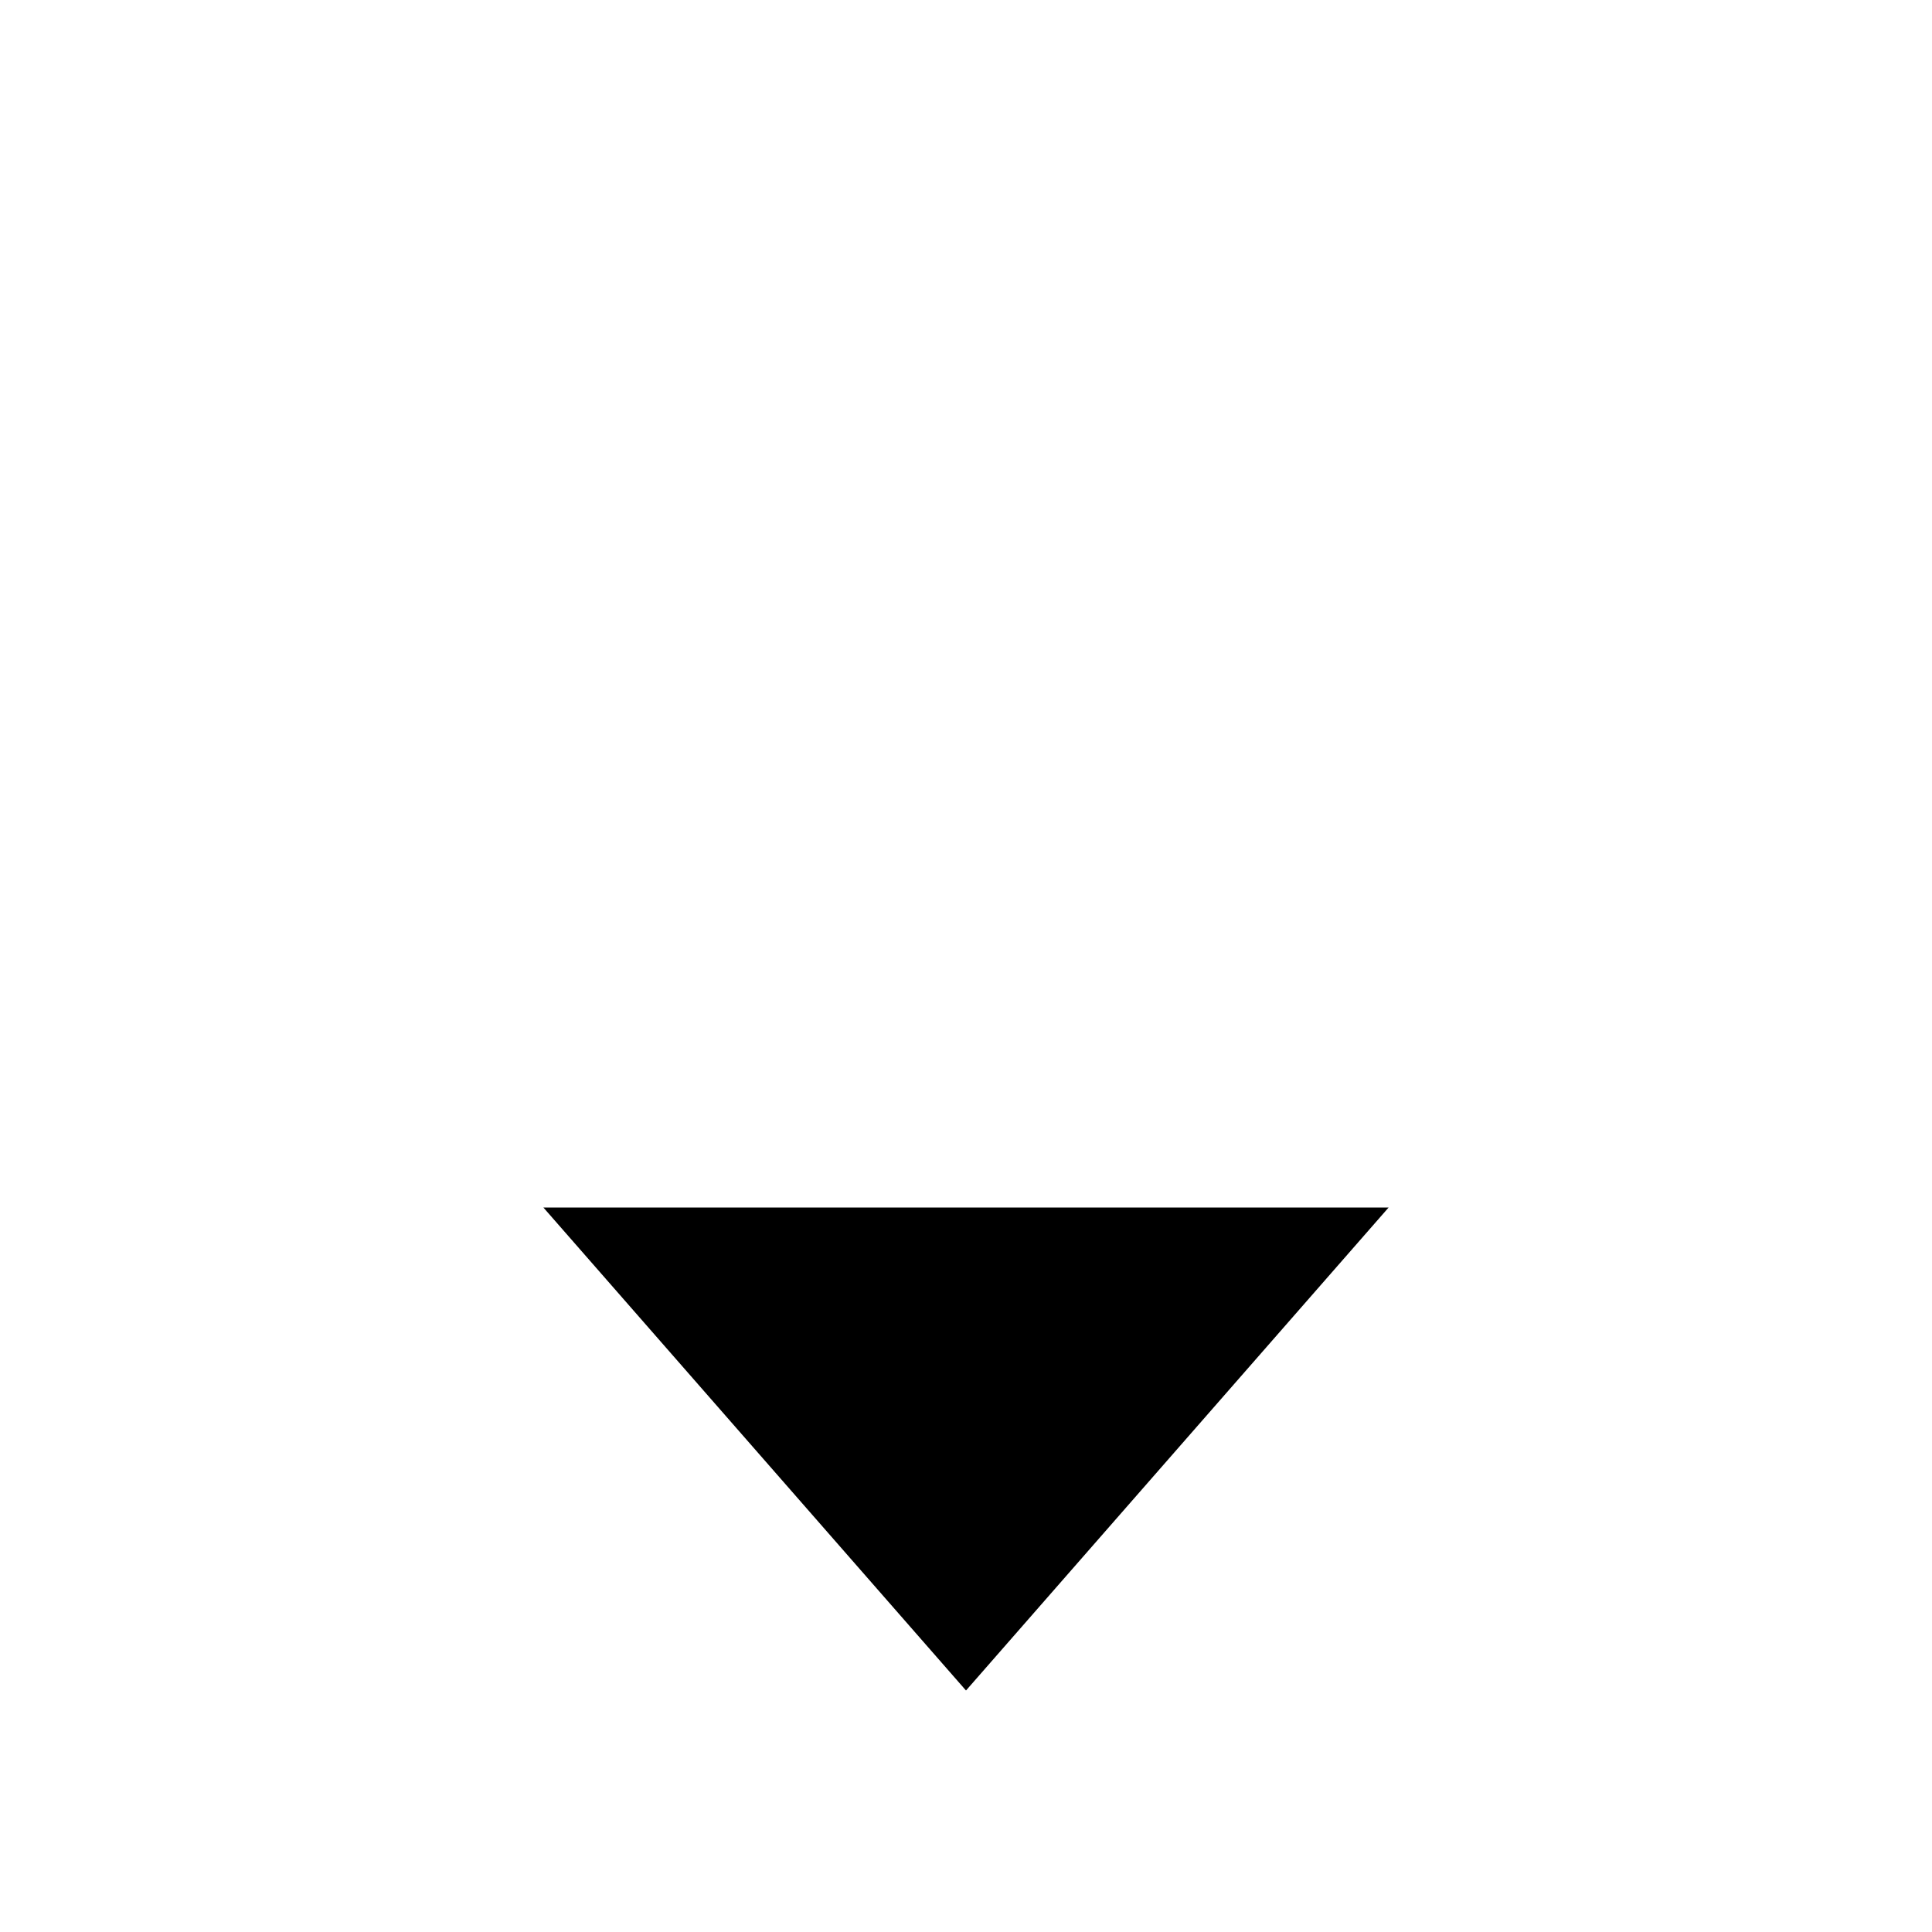
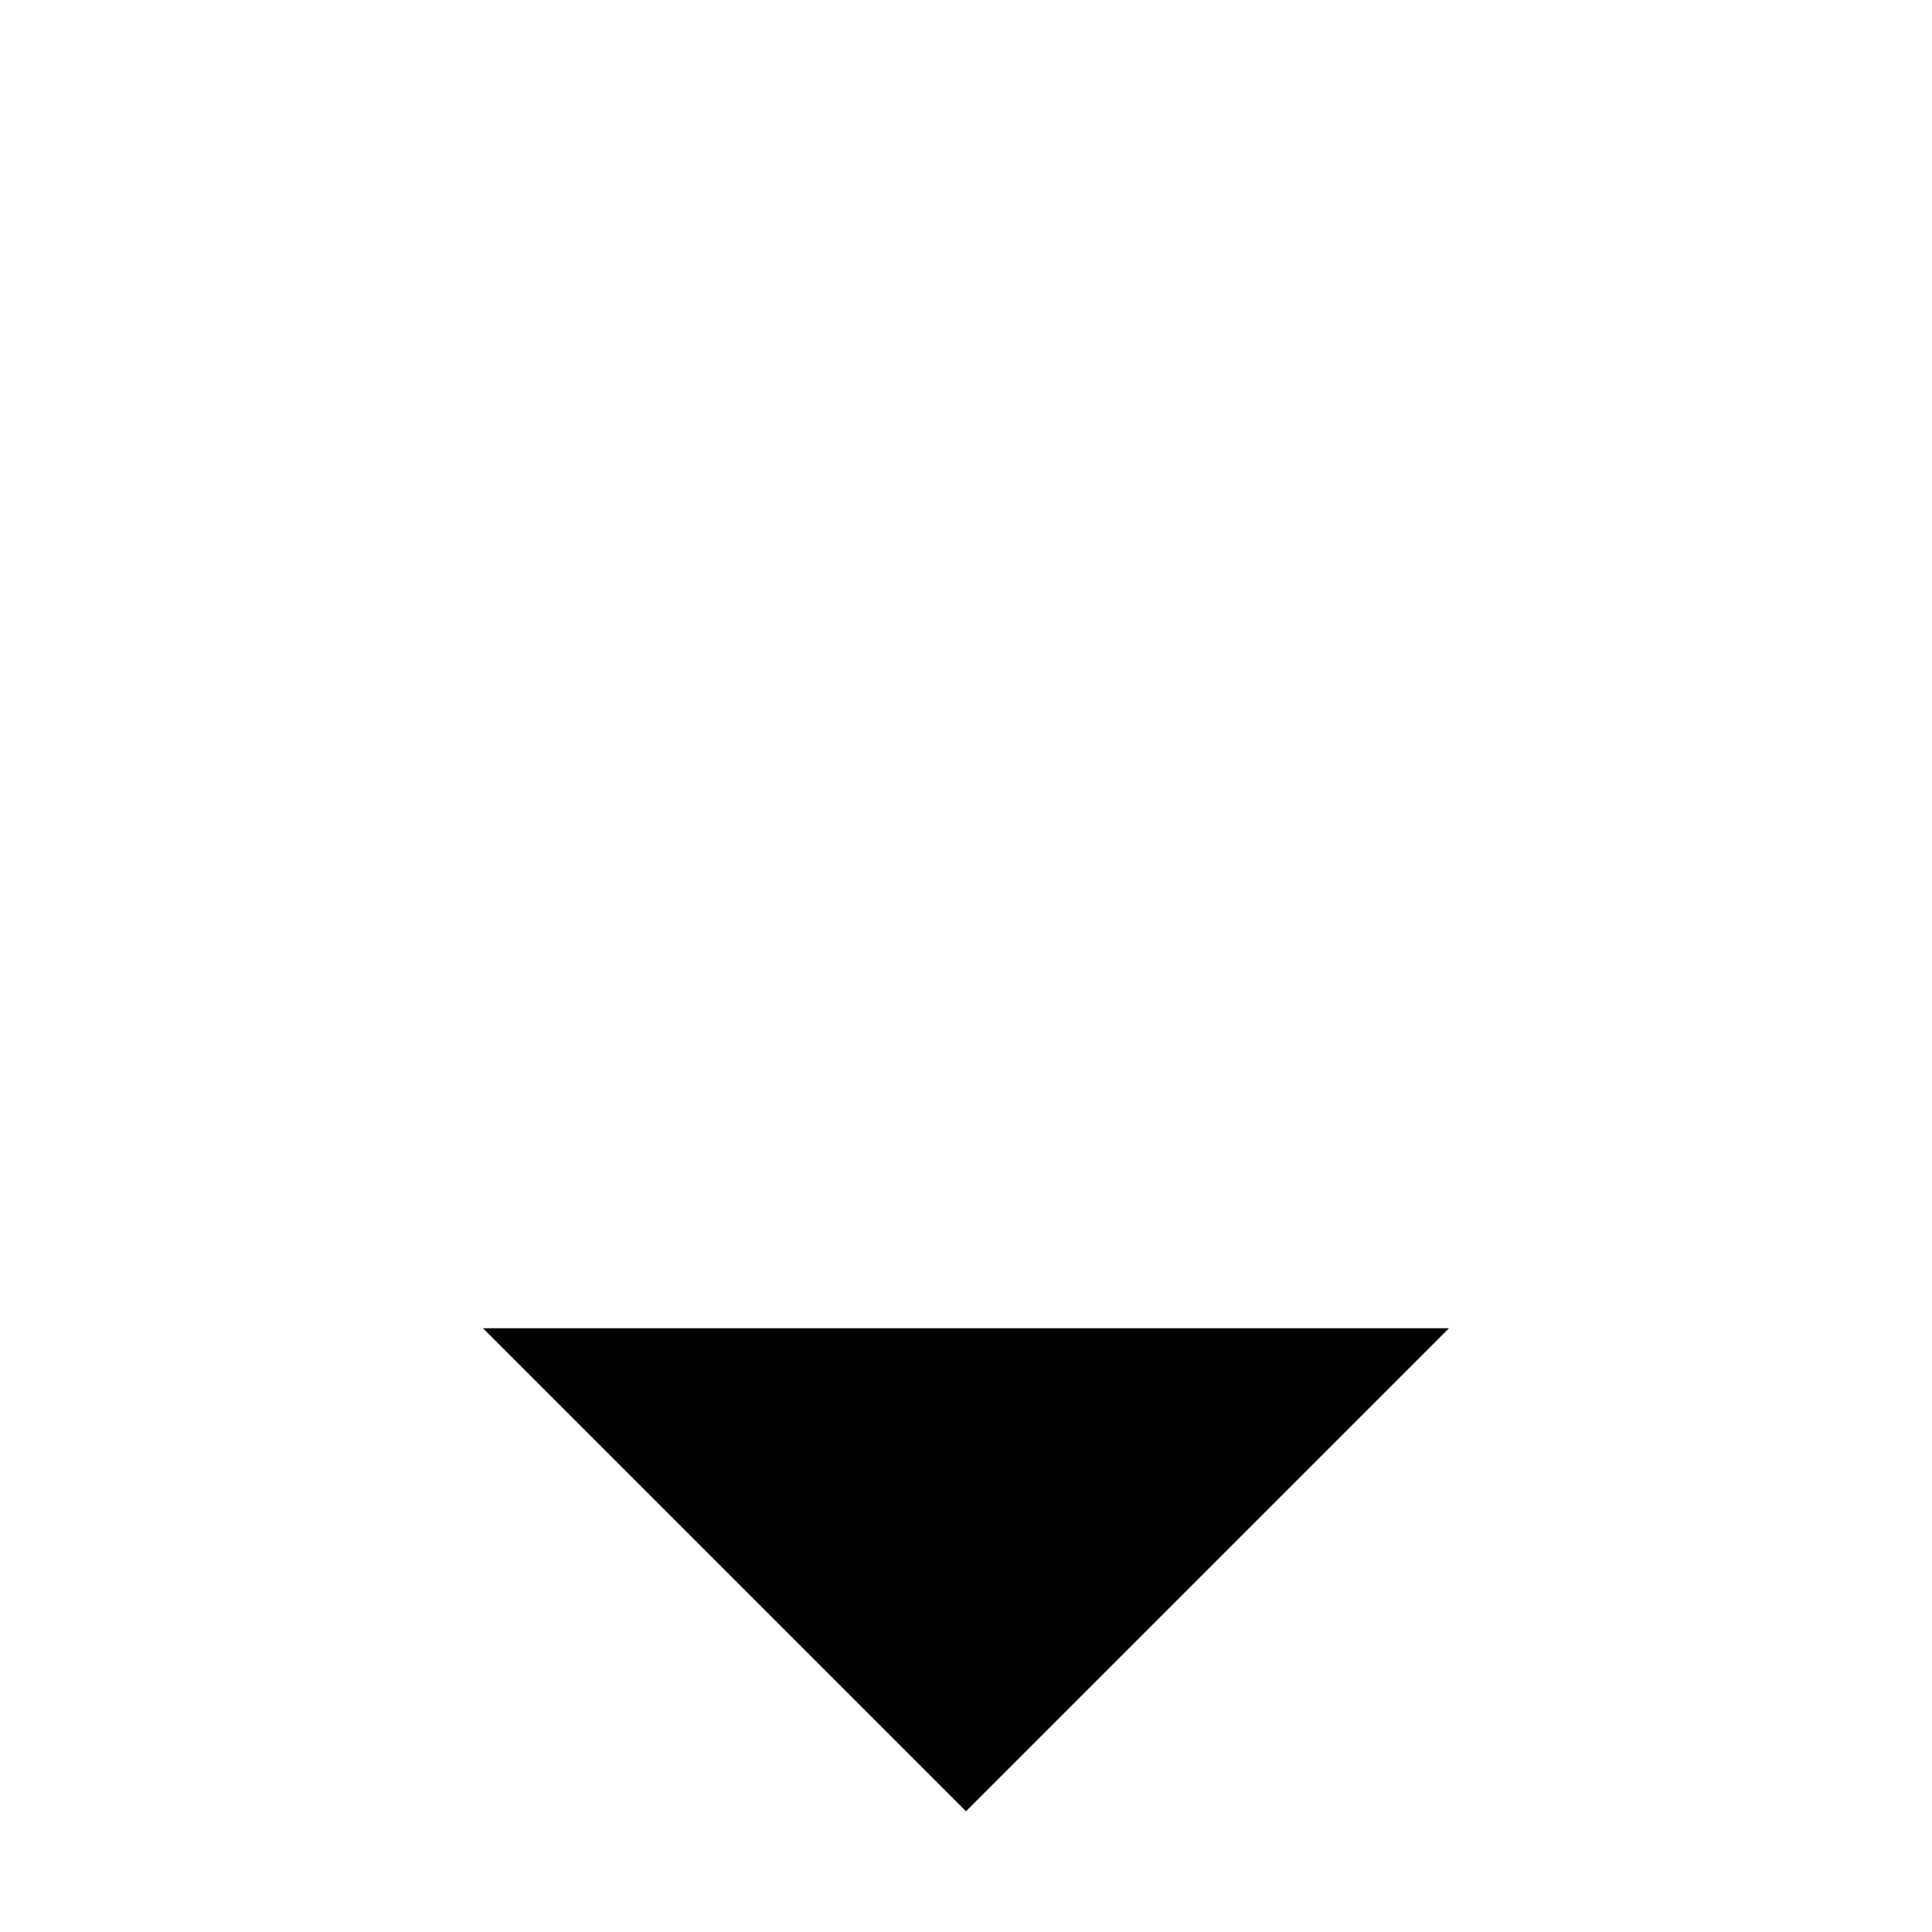
<svg xmlns="http://www.w3.org/2000/svg" version="1.1" id="icon" x="0px" y="0px" width="32px" height="32px" viewBox="0 0 32 32" style="enable-background:new 0 0 32 32;" xml:space="preserve">
  <style type="text/css">
	.st0{fill:none;}
</style>
-   <polygon points="23,20 16,28 9,20 " />
  <rect id="_Transparent_Rectangle_" class="st0" width="32" height="32" />
+   <polygon points="24,22 16,30 8,22 " />
</svg>
